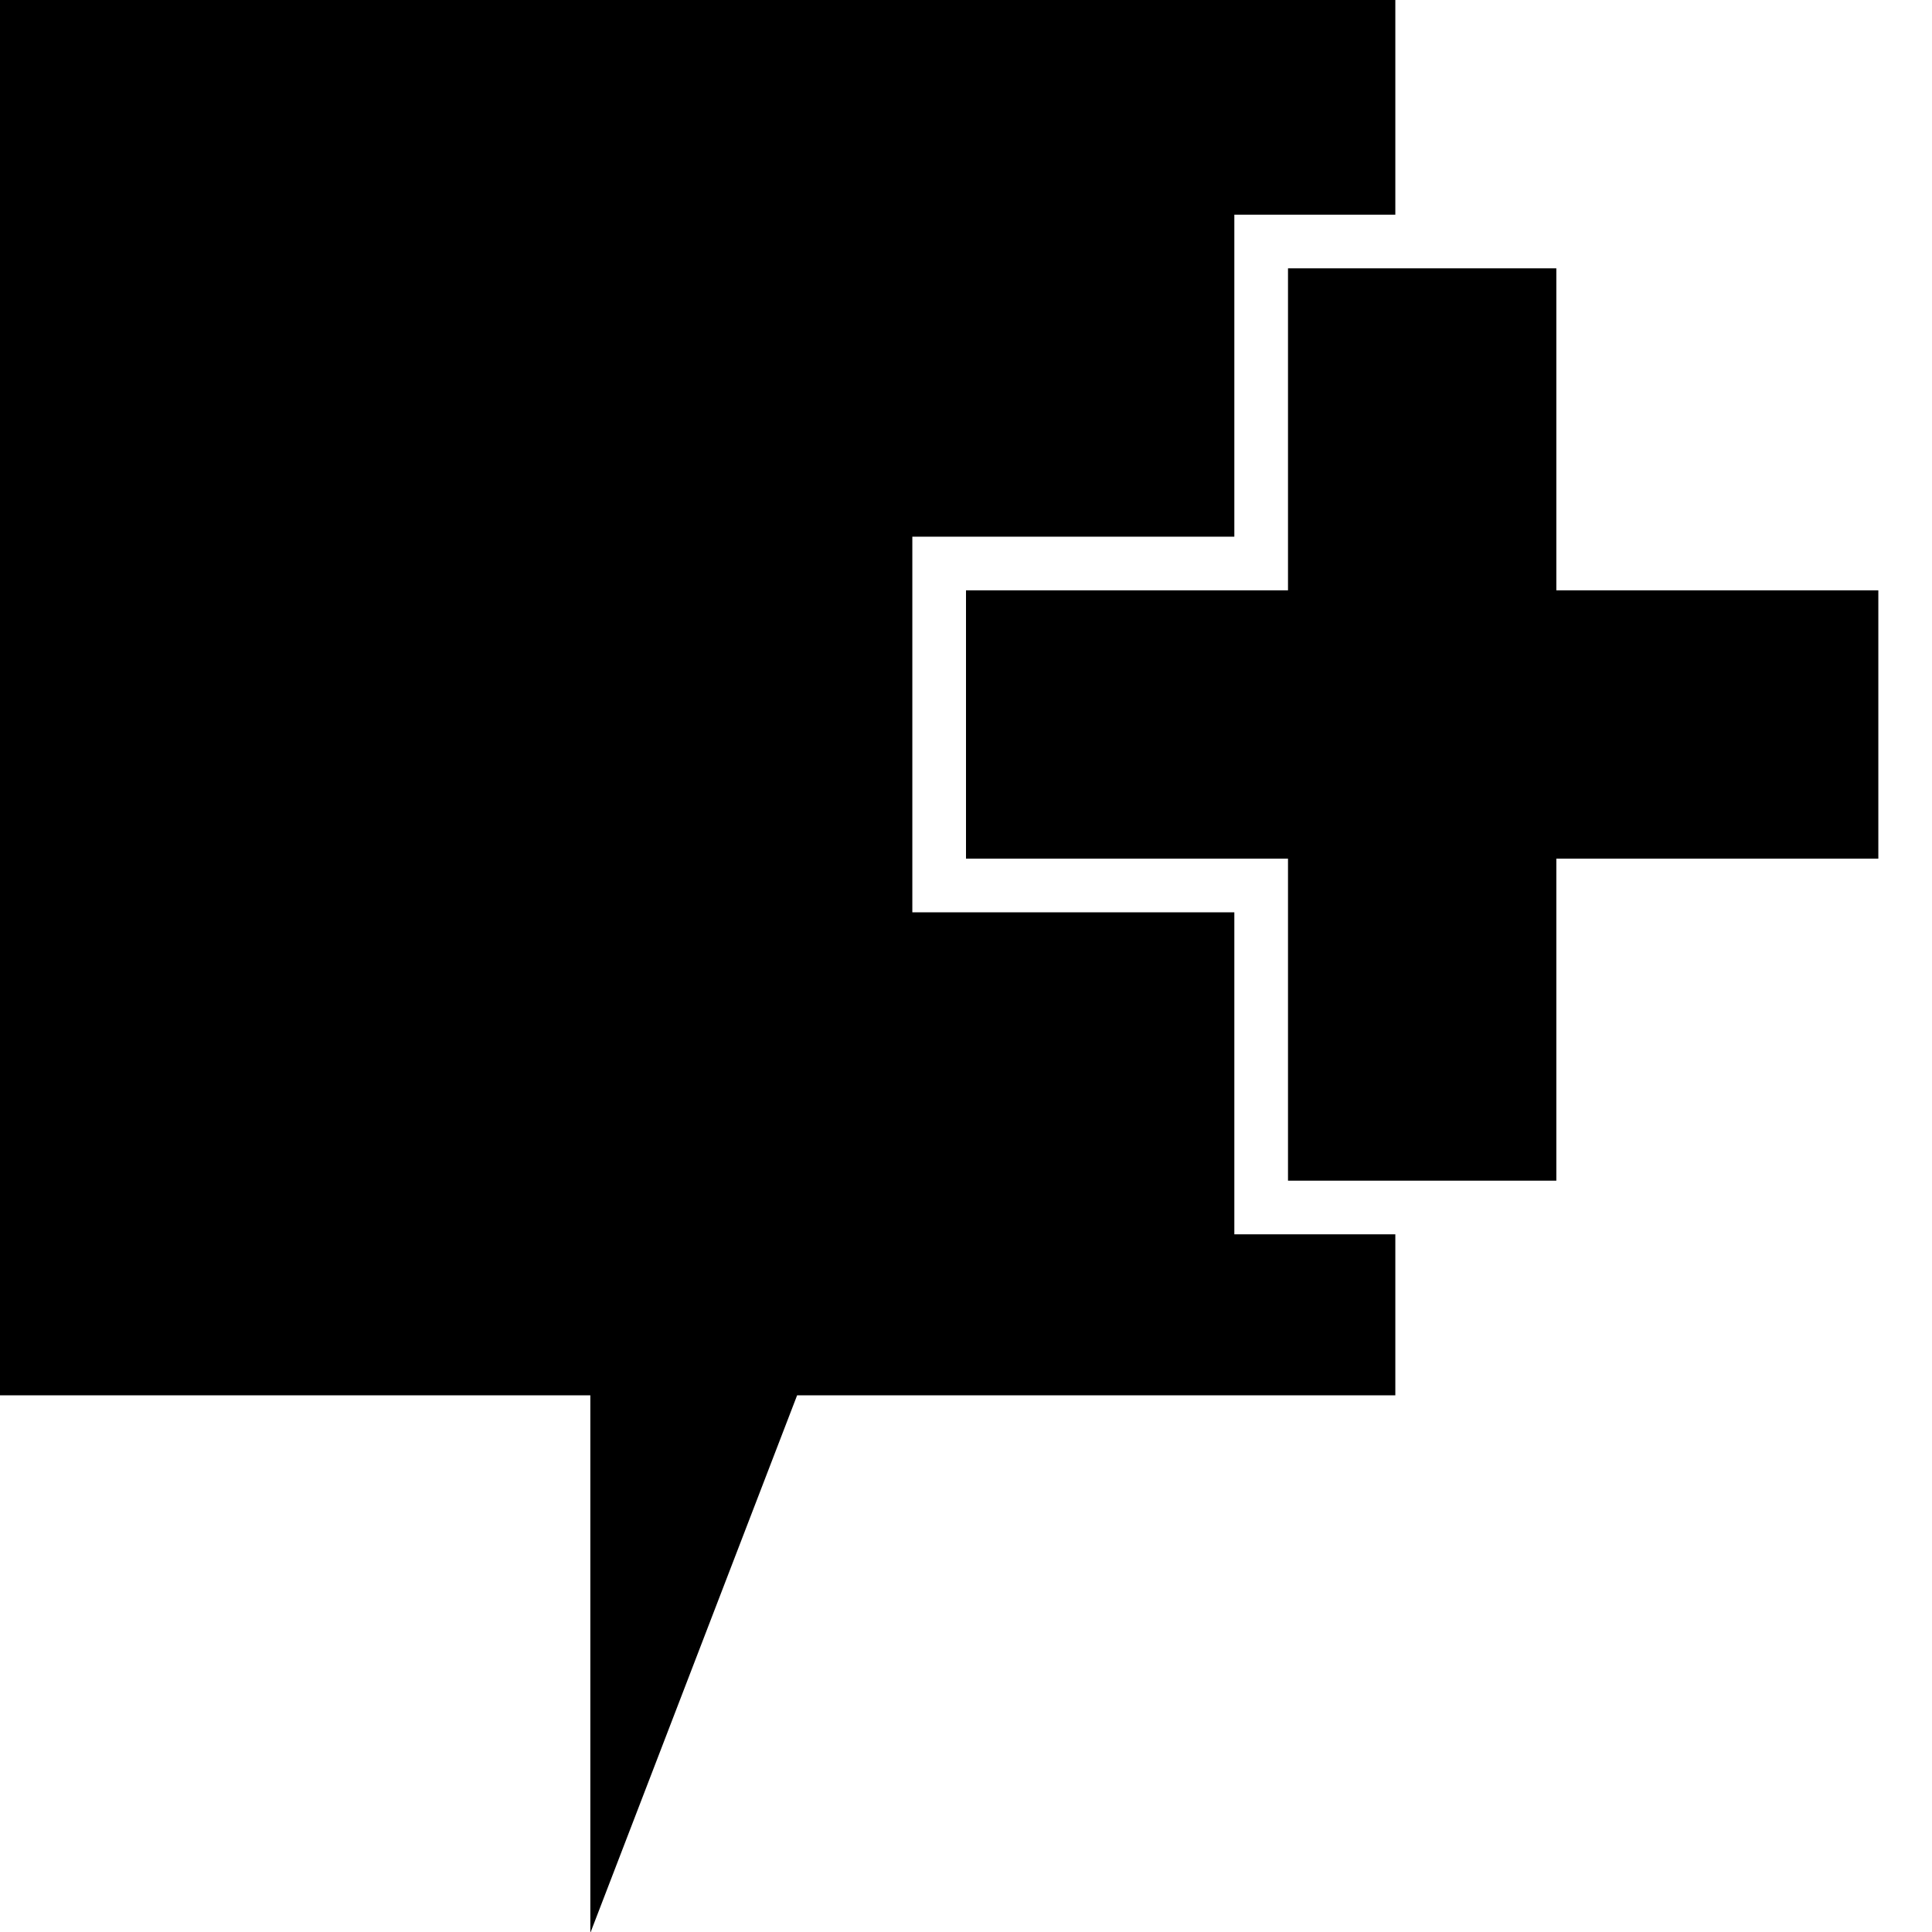
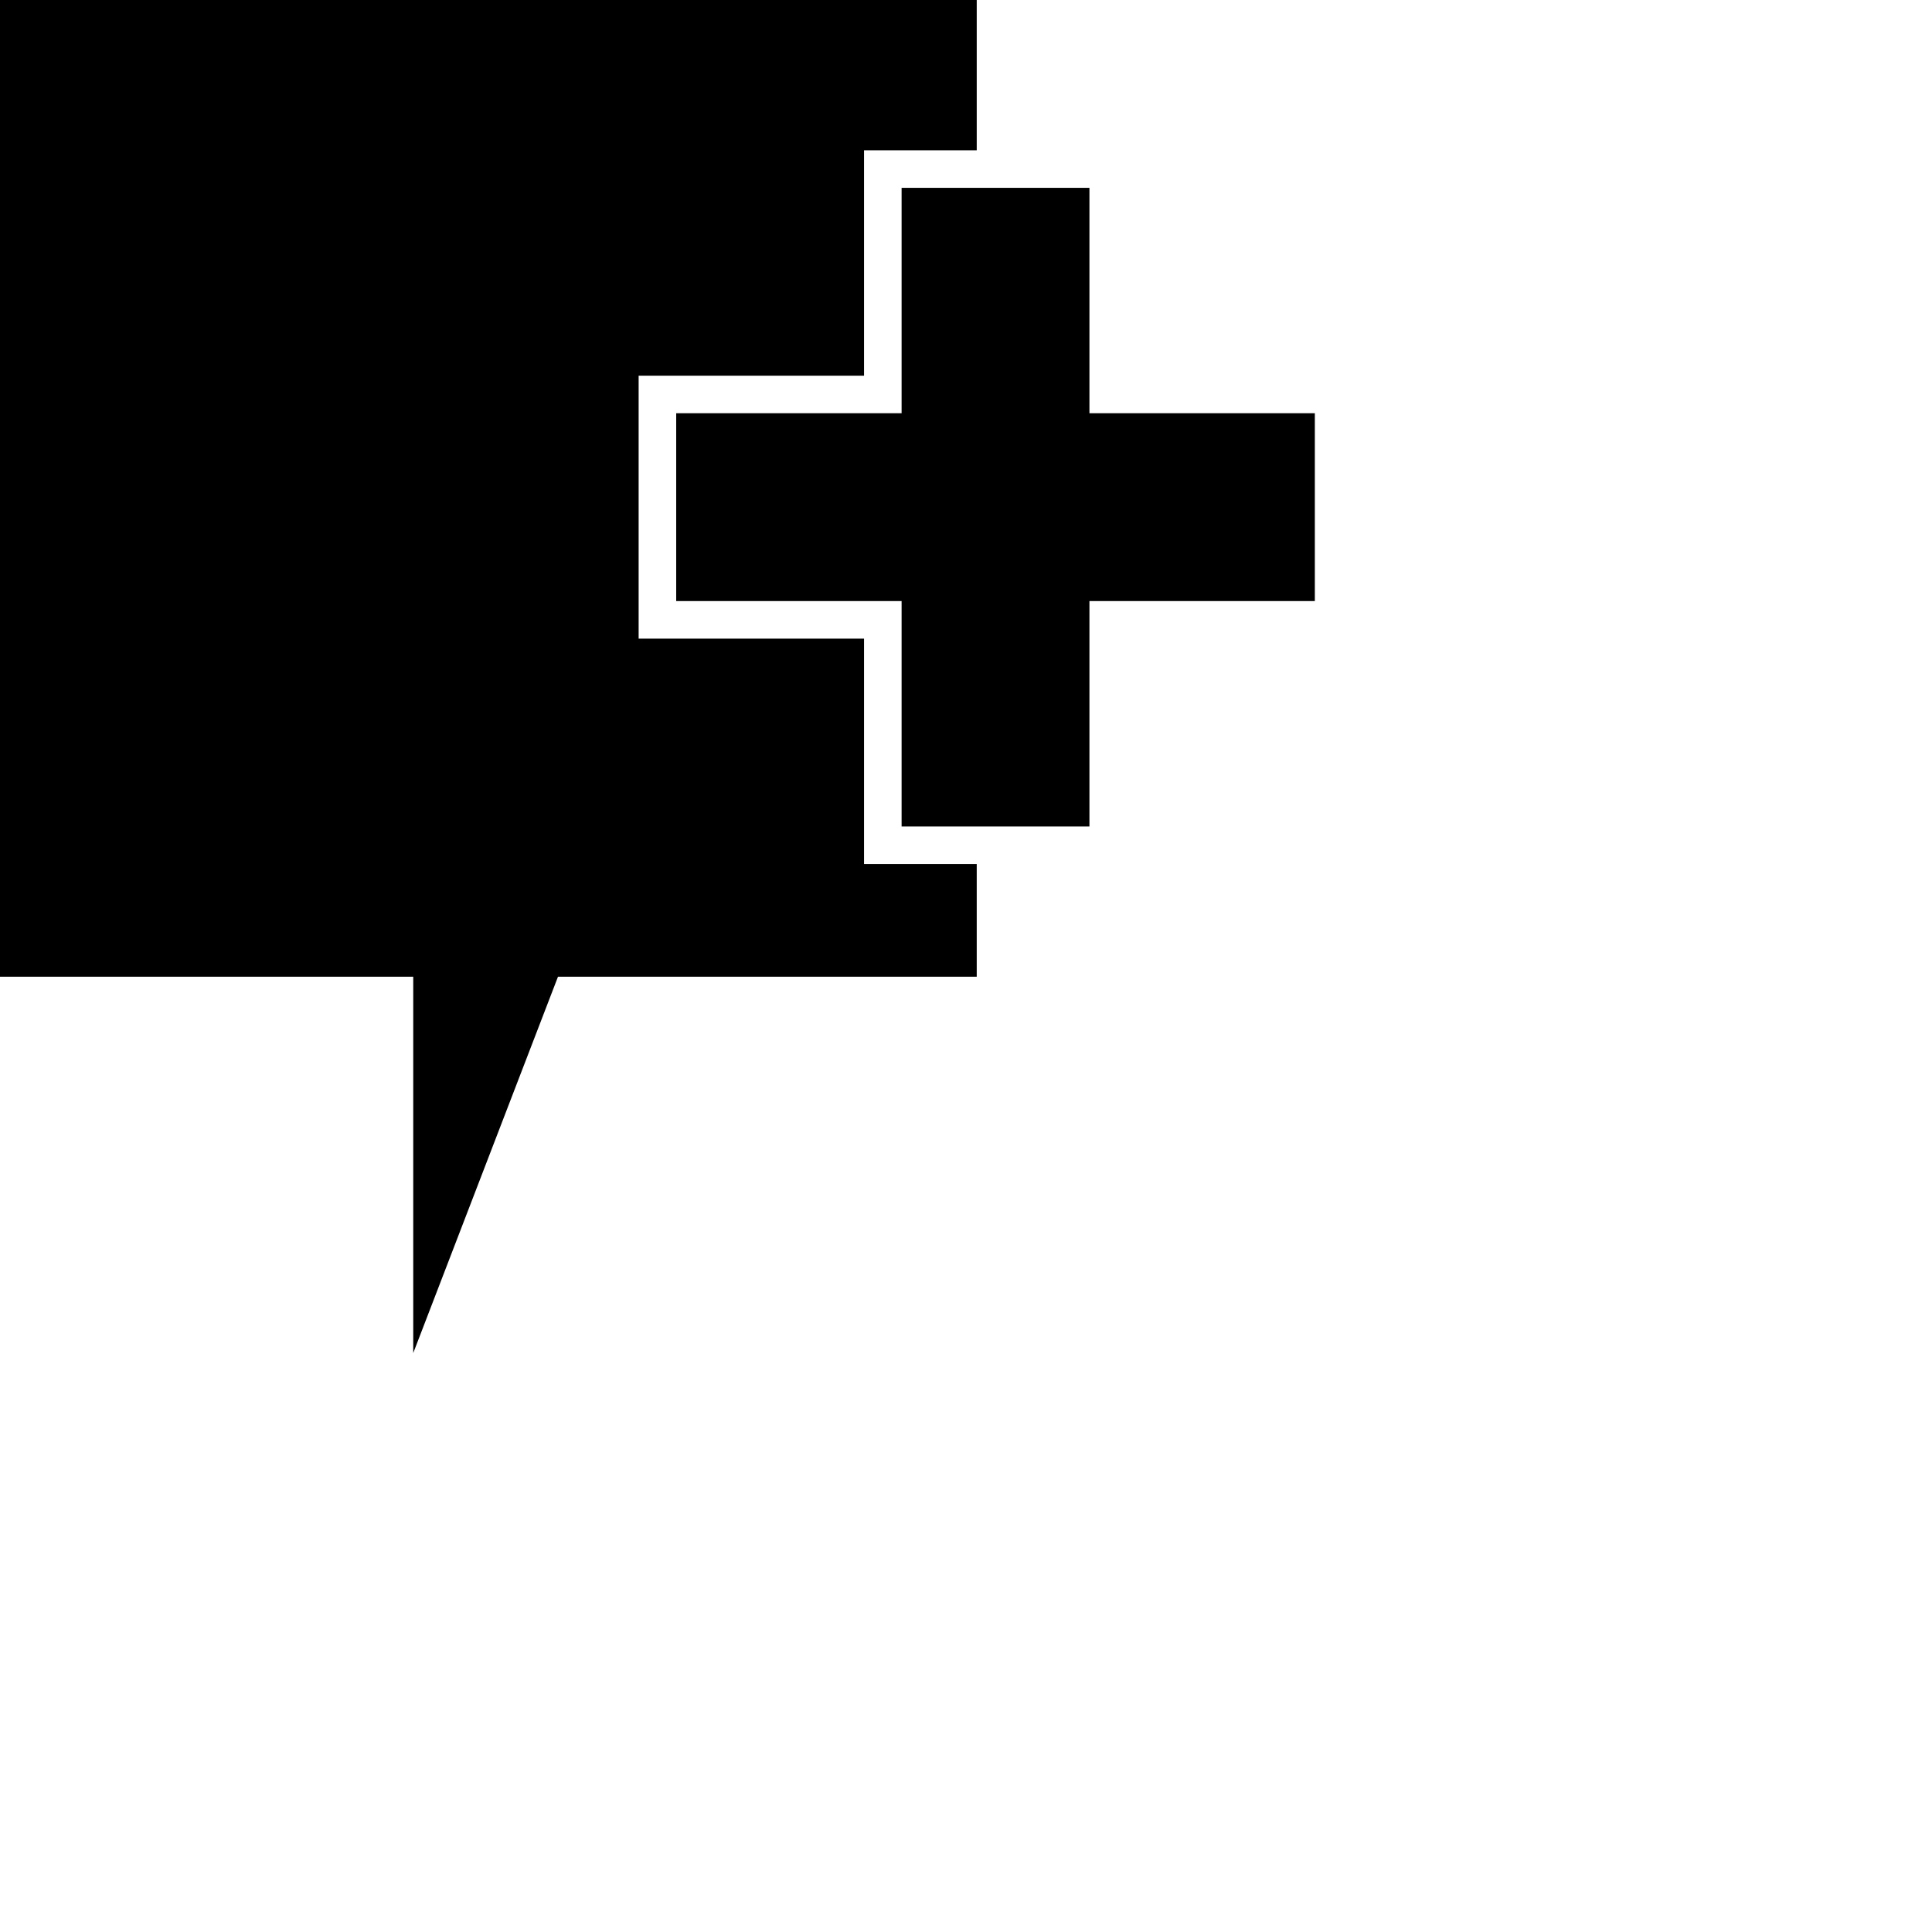
- <svg xmlns="http://www.w3.org/2000/svg" version="1.1" x="0px" y="0px" width="36px" height="36px" viewBox="0 0 36 36" enable-background="new 0 0 36 36" xml:space="preserve">
-   <g id="Layer_1">
- </g>
-   <g id="Layer_2">
-     <polygon points="24,23 23,23 23,17 18,17 17,17 17,11 17,10 18,10 23,10 23,4 24,4 26,4 26,0 0,0 0,26 11,26 11,36.017 14.853,26    26,26 26,23  " />
-   </g>
-   <g id="Layer_3">
+ <svg class="add_marker" width="36px" height="36px">
+   <g transform="scale(0.7, 0.7)">
+     <polygon points="24,23 23,23 23,17 18,17 17,17 17,11 17,10 18,10 23,10 23,4 24,4 26,4 26,0 0,0 0,26 11,26 11,36.017 14.853,26 26,26 26,23  " />
    <polygon points="35,11 29,11 29,5 24,5 24,11 18,11 18,16 24,16 24,22 29,22 29,16 35,16  " />
  </g>
-   <g id="Layer_4">
- </g>
</svg>
